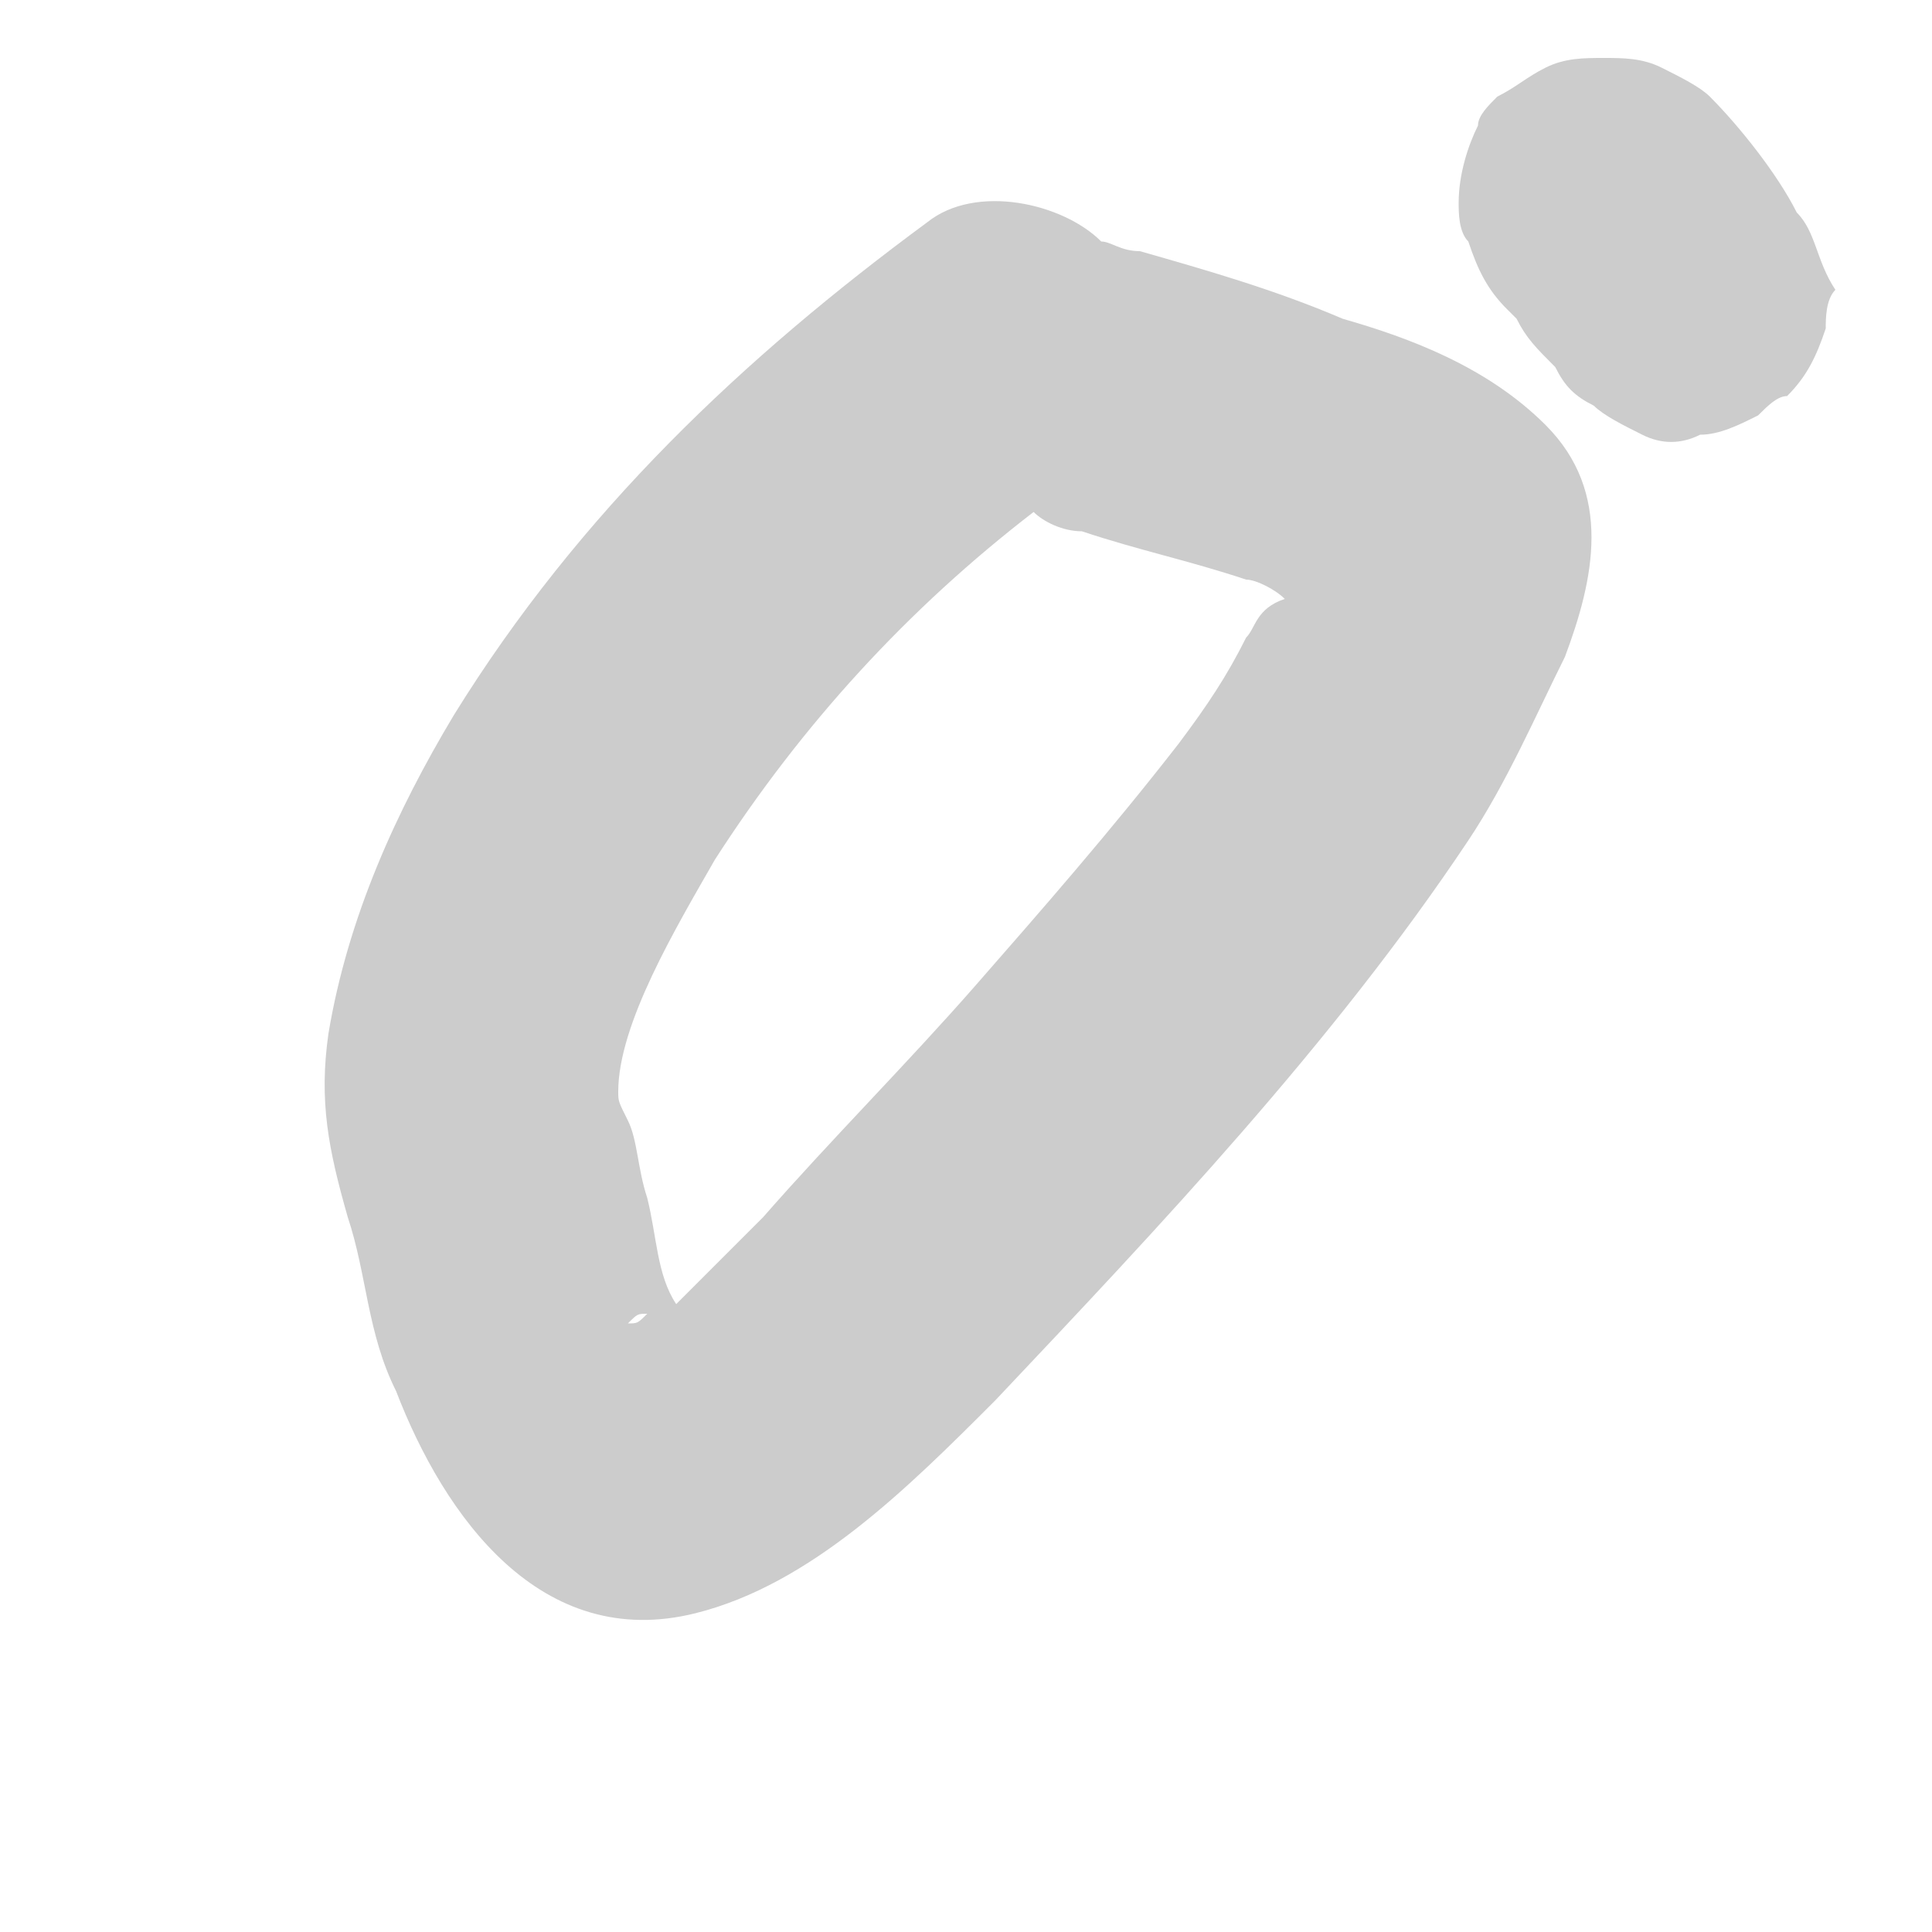
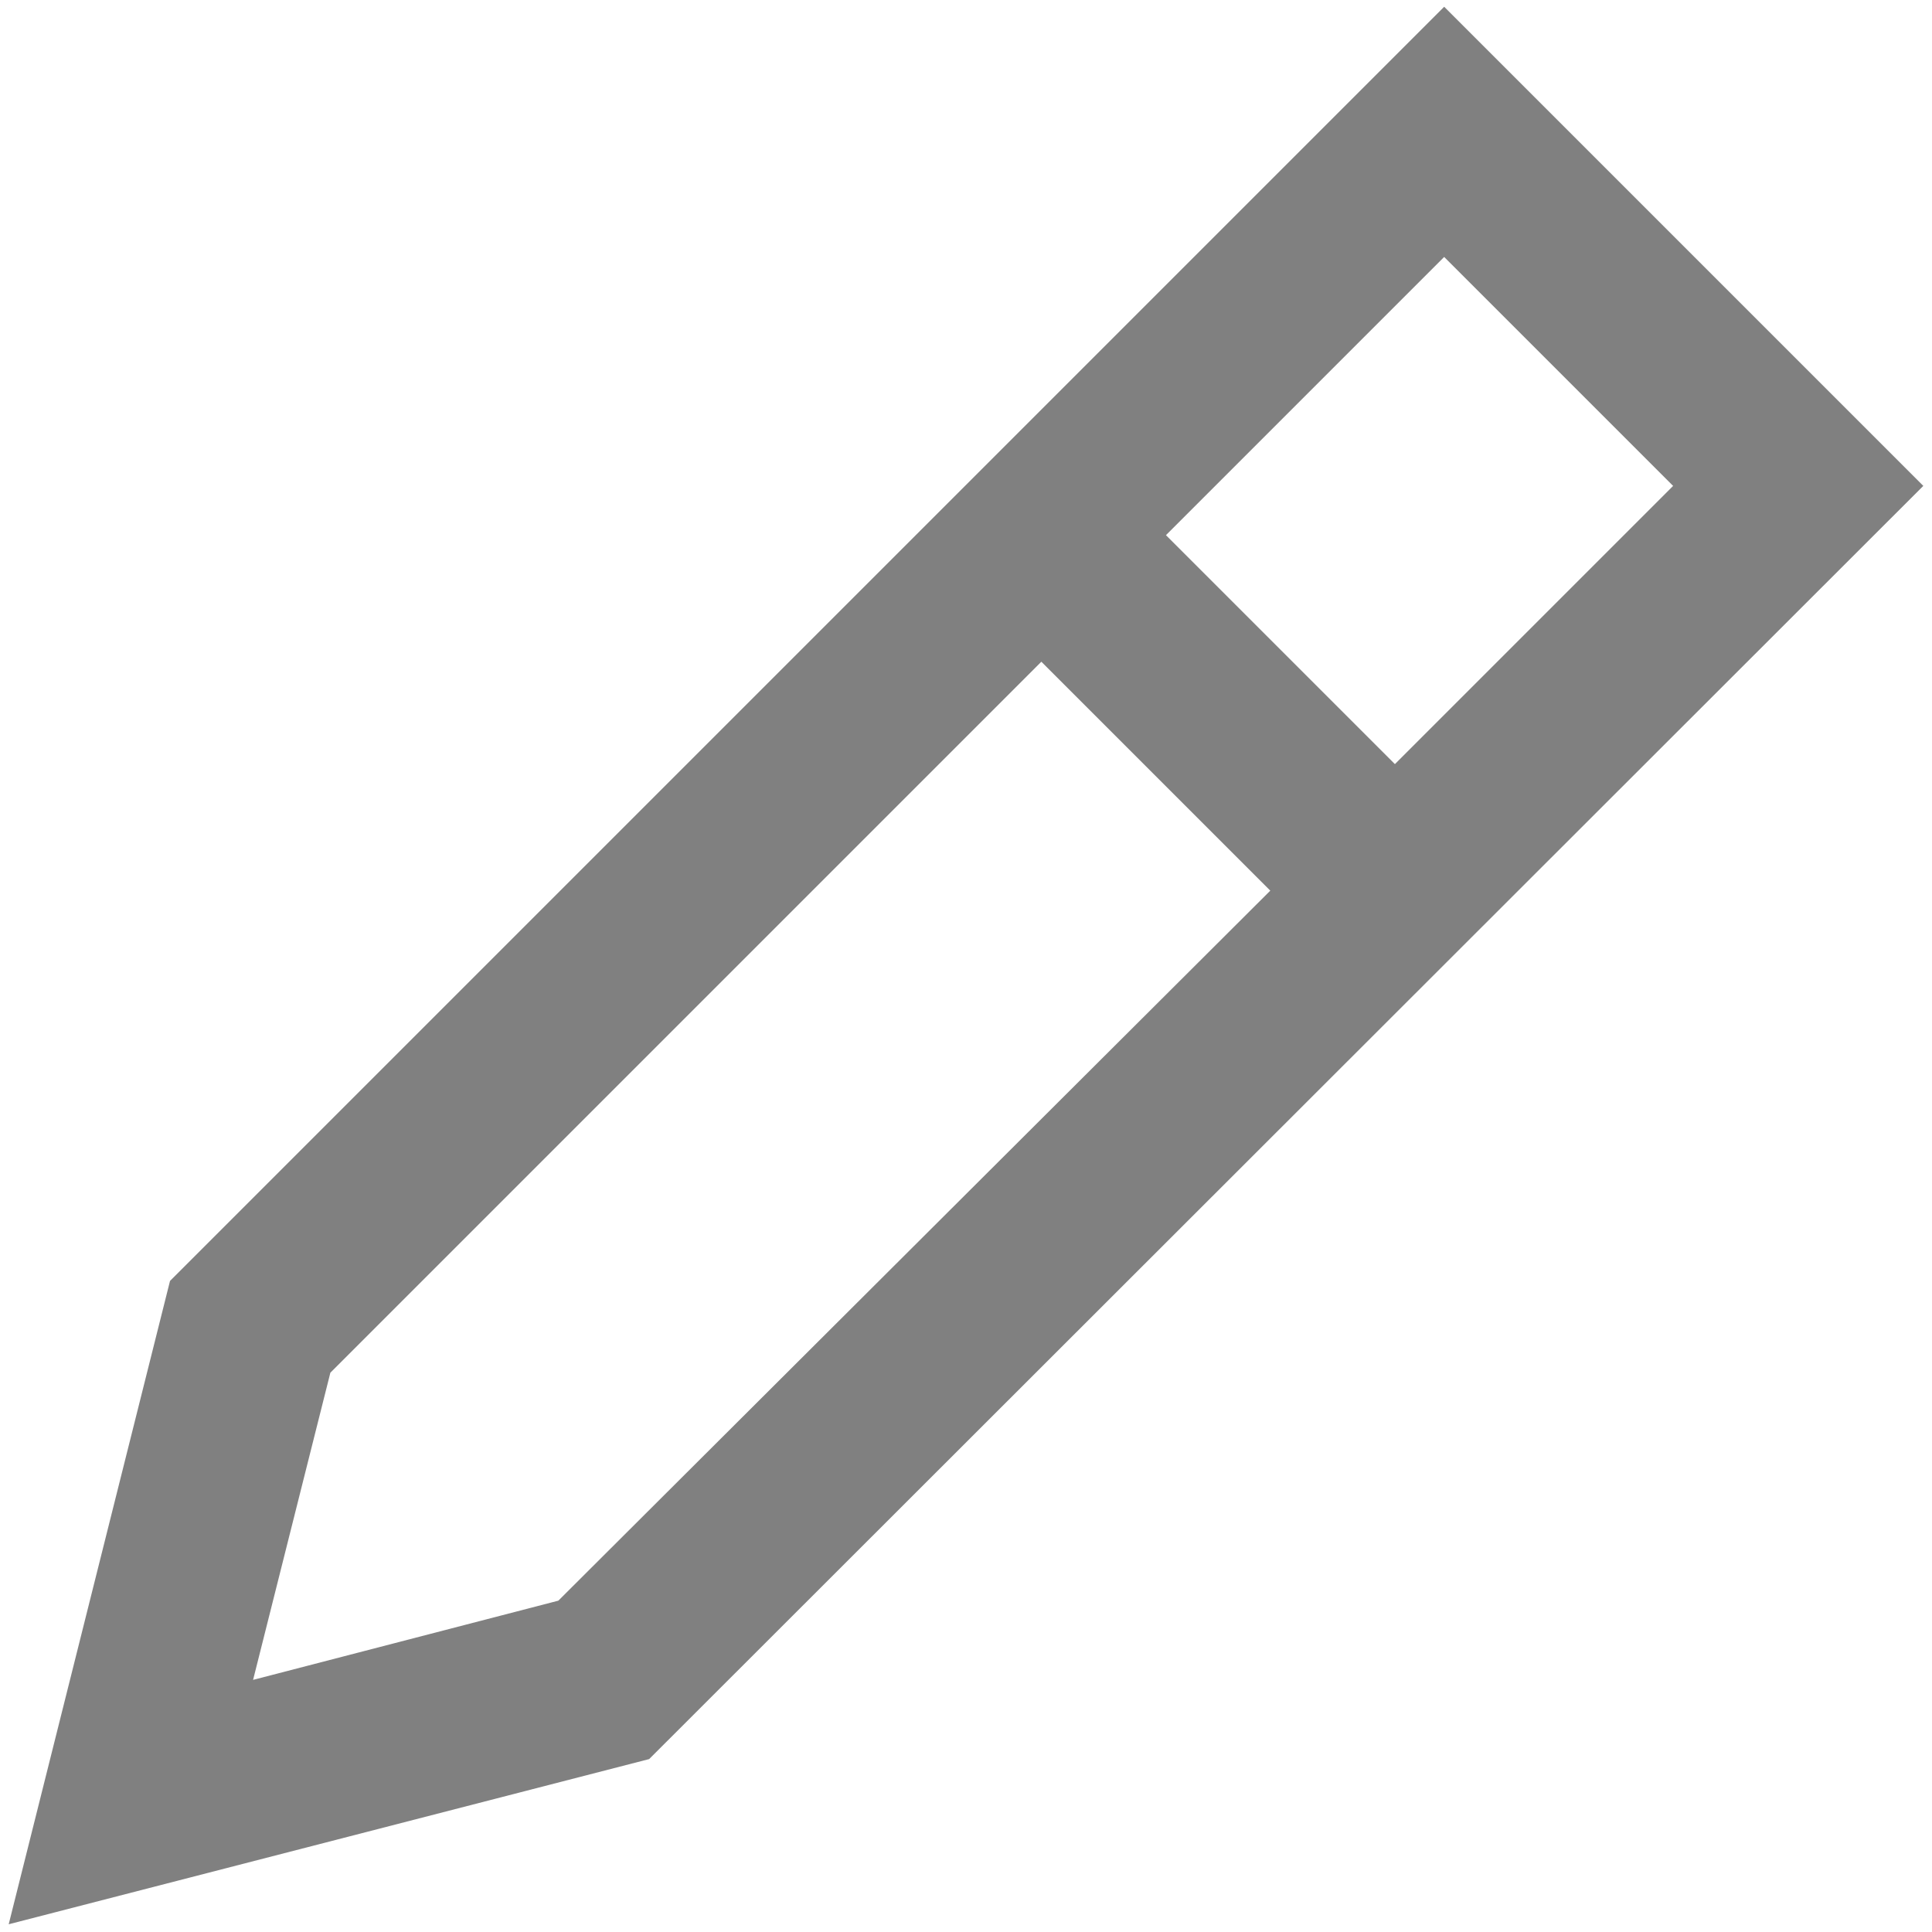
<svg xmlns="http://www.w3.org/2000/svg" version="1.1" id="Layer_1" x="0px" y="0px" viewBox="0 0 20 20" style="enable-background:new 0 0 20 20;" xml:space="preserve">
  <style type="text/css">
- 	.st0{fill:#CCCCCC;}
+ 	.st0{fill:#808080;}
</style>
-   <g>
-     <path class="st0" d="M13.9,3.3c-0.7-0.3-1.4-0.5-2.1-0.7c-0.2,0-0.3-0.1-0.4-0.1C11,2.1,10.1,1.9,9.6,2.3C7.7,3.7,6,5.3,4.7,7.4   c-0.6,1-1.1,2.1-1.3,3.3c-0.1,0.7,0,1.2,0.2,1.9c0.2,0.6,0.2,1.2,0.5,1.8c0.5,1.3,1.5,2.7,3.1,2.3c1.2-0.3,2.2-1.3,3.1-2.2   c1.7-1.8,3.5-3.7,4.9-5.8c0.4-0.6,0.7-1.3,1-1.9c0.3-0.8,0.5-1.7-0.2-2.4C15.4,3.8,14.6,3.5,13.9,3.3z M6.5,13.7   c0.1-0.1,0.1-0.1,0.2-0.1C6.6,13.7,6.6,13.7,6.5,13.7z M12.2,7.7c-0.7,0.9-1.4,1.7-2.1,2.5c-0.7,0.8-1.5,1.6-2.2,2.4   c-0.3,0.3-0.6,0.6-0.9,0.9c-0.2-0.3-0.2-0.7-0.3-1.1c-0.1-0.3-0.1-0.6-0.2-0.8c-0.1-0.2-0.1-0.2-0.1-0.3c0-0.7,0.6-1.7,1-2.4   c0.9-1.4,2-2.6,3.3-3.6c0.1,0.1,0.3,0.2,0.5,0.2c0.6,0.2,1.1,0.3,1.7,0.5c0.1,0,0.3,0.1,0.4,0.2C13,6.3,13,6.5,12.9,6.6   C12.7,7,12.5,7.3,12.2,7.7z" />
-     <path class="st0" d="M18.6,2.2C18.4,1.8,18,1.3,17.7,1c-0.1-0.1-0.3-0.2-0.5-0.3c-0.2-0.1-0.4-0.1-0.6-0.1c-0.2,0-0.4,0-0.6,0.1   c-0.2,0.1-0.3,0.2-0.5,0.3c-0.1,0.1-0.2,0.2-0.2,0.3c-0.1,0.2-0.2,0.5-0.2,0.8c0,0.1,0,0.3,0.1,0.4c0.1,0.3,0.2,0.5,0.4,0.7   c0,0,0.1,0.1,0.1,0.1c0.1,0.2,0.2,0.3,0.4,0.5c0.1,0.2,0.2,0.3,0.4,0.4c0.1,0.1,0.3,0.2,0.5,0.3c0.2,0.1,0.4,0.1,0.6,0   c0.2,0,0.4-0.1,0.6-0.2c0.1-0.1,0.2-0.2,0.3-0.2c0.2-0.2,0.3-0.4,0.4-0.7c0-0.1,0-0.3,0.1-0.4C18.8,2.7,18.8,2.4,18.6,2.2z" />
-   </g>
+   <path class="st0" d="M14.95,0.07L1.76,13.26l-1.67,6.66l6.63-1.71L19.91,5.03L14.95,0.07z M17.32,5.03l-2.88,2.88l-2.37-2.37  l2.88-2.88L17.32,5.03z M5.78,16.57l-3.16,0.82l0.8-3.18l7.36-7.36l2.37,2.37L5.78,16.57z" />
</svg>
